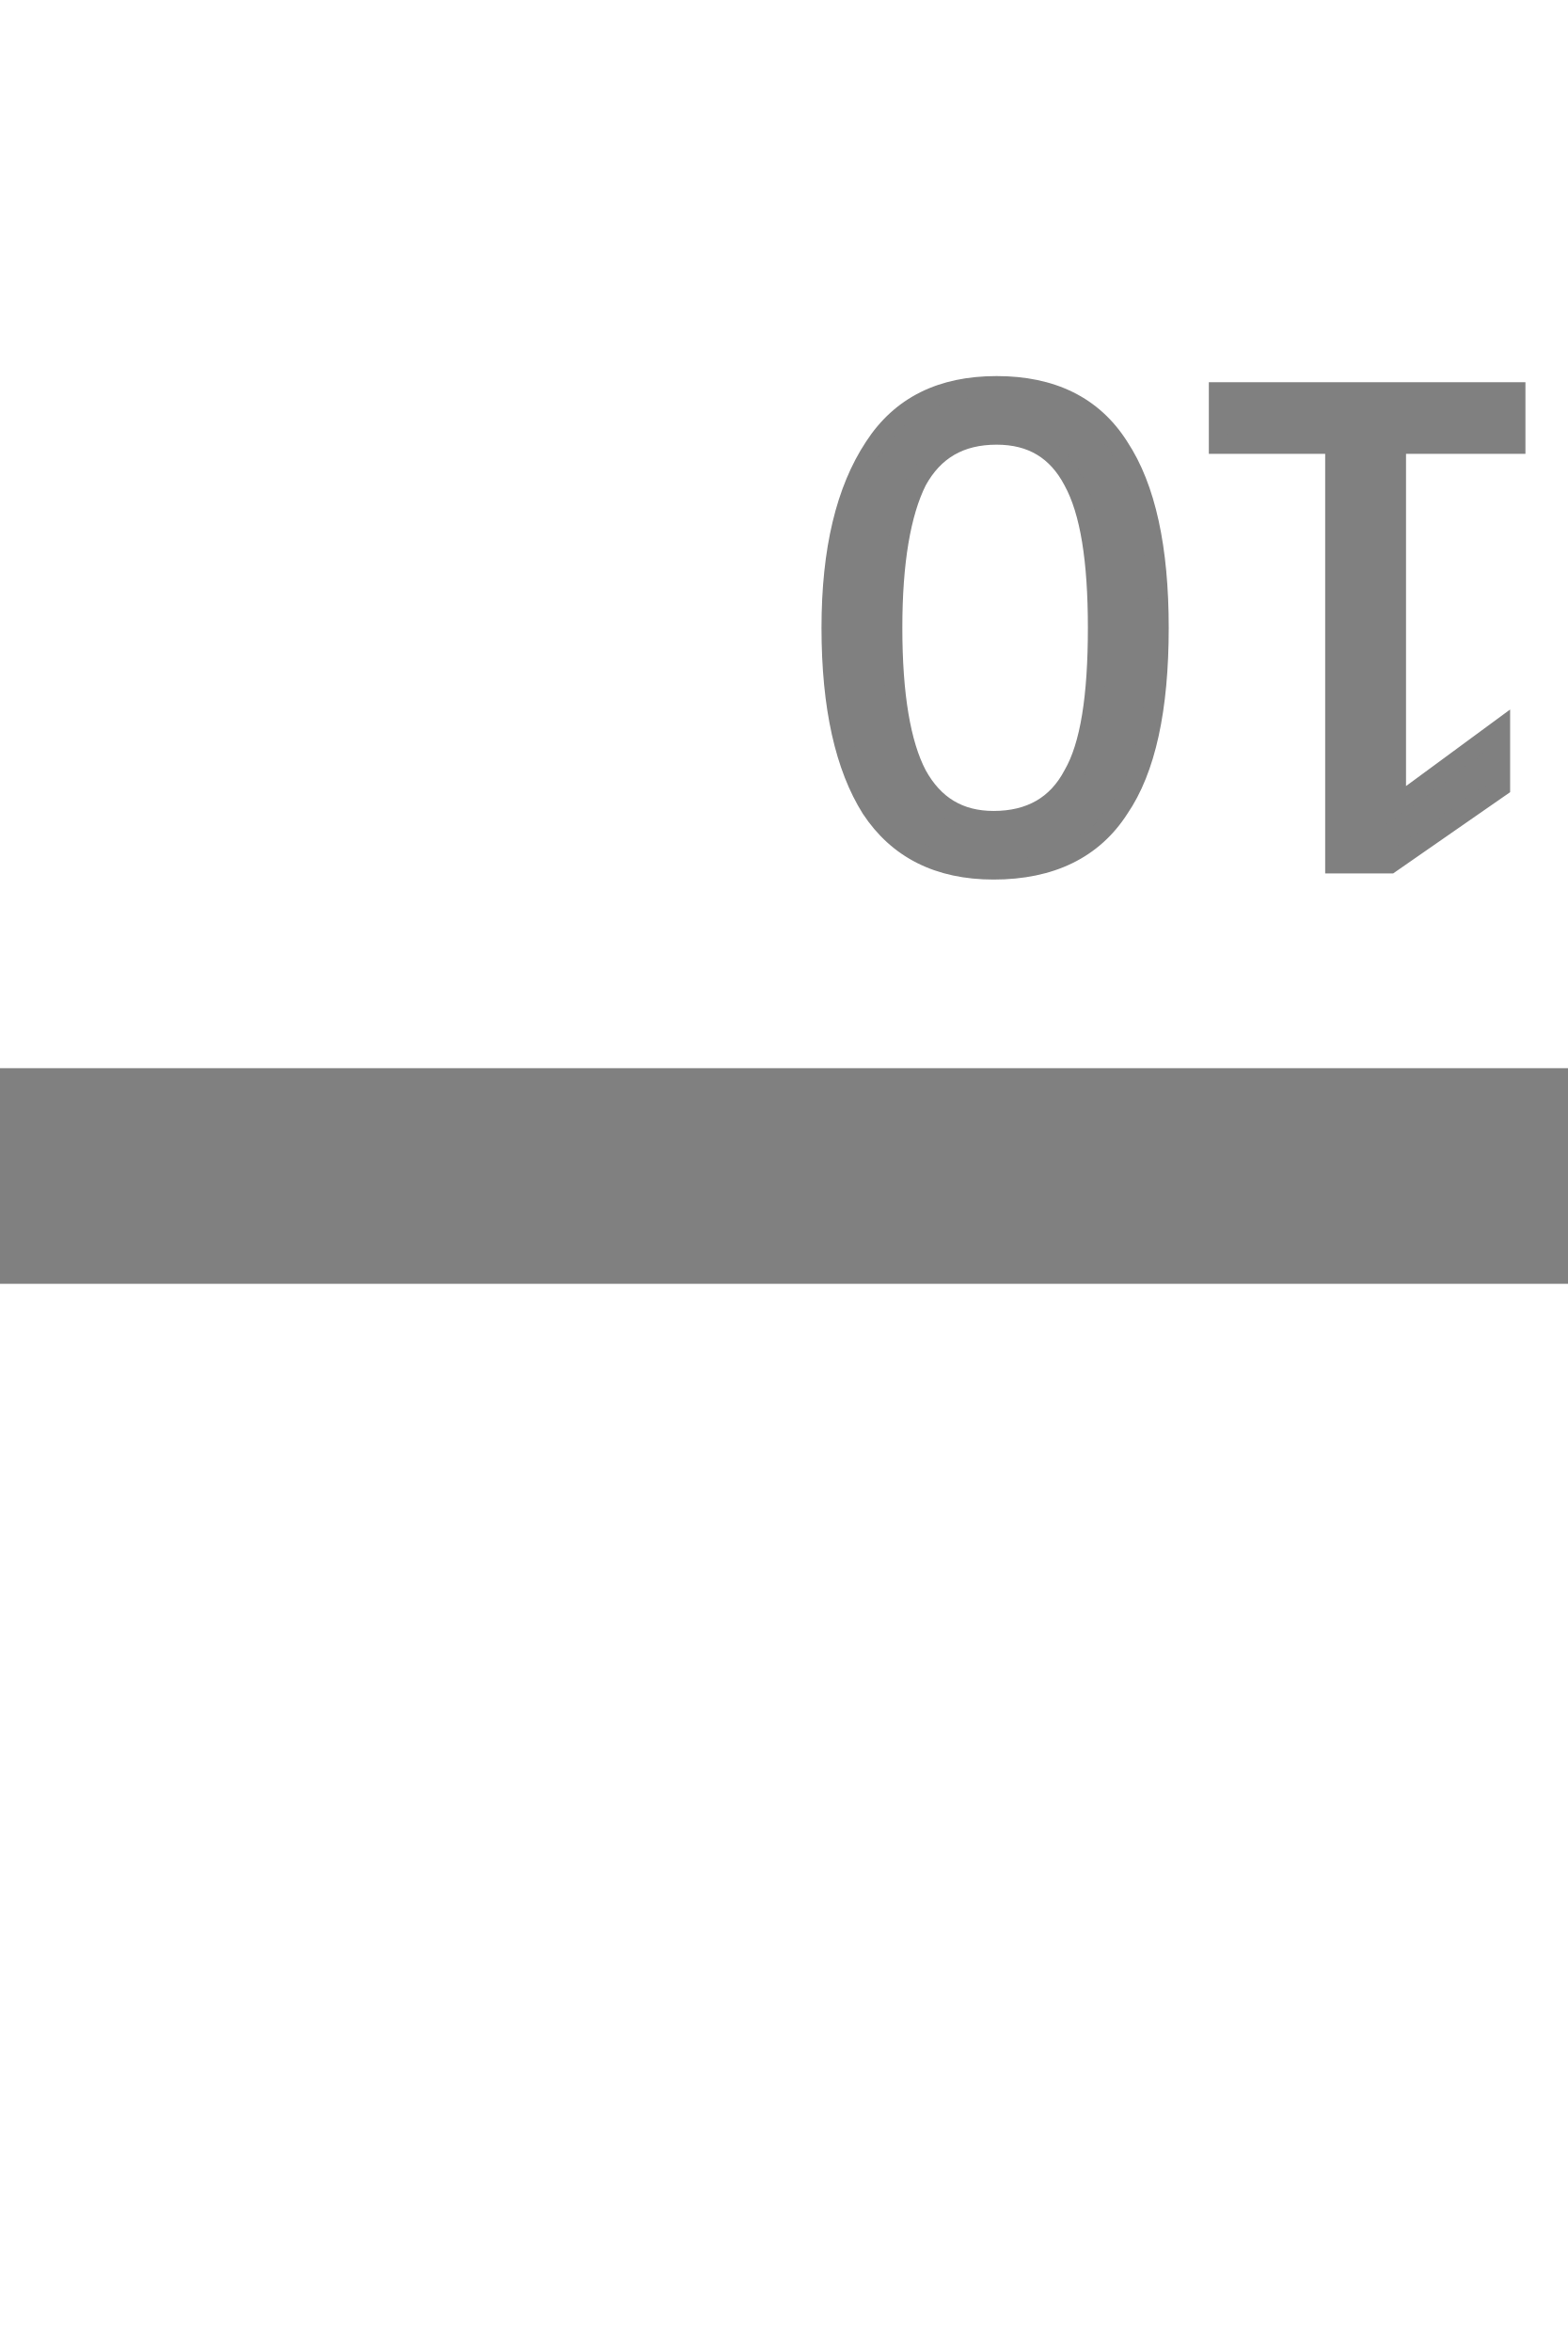
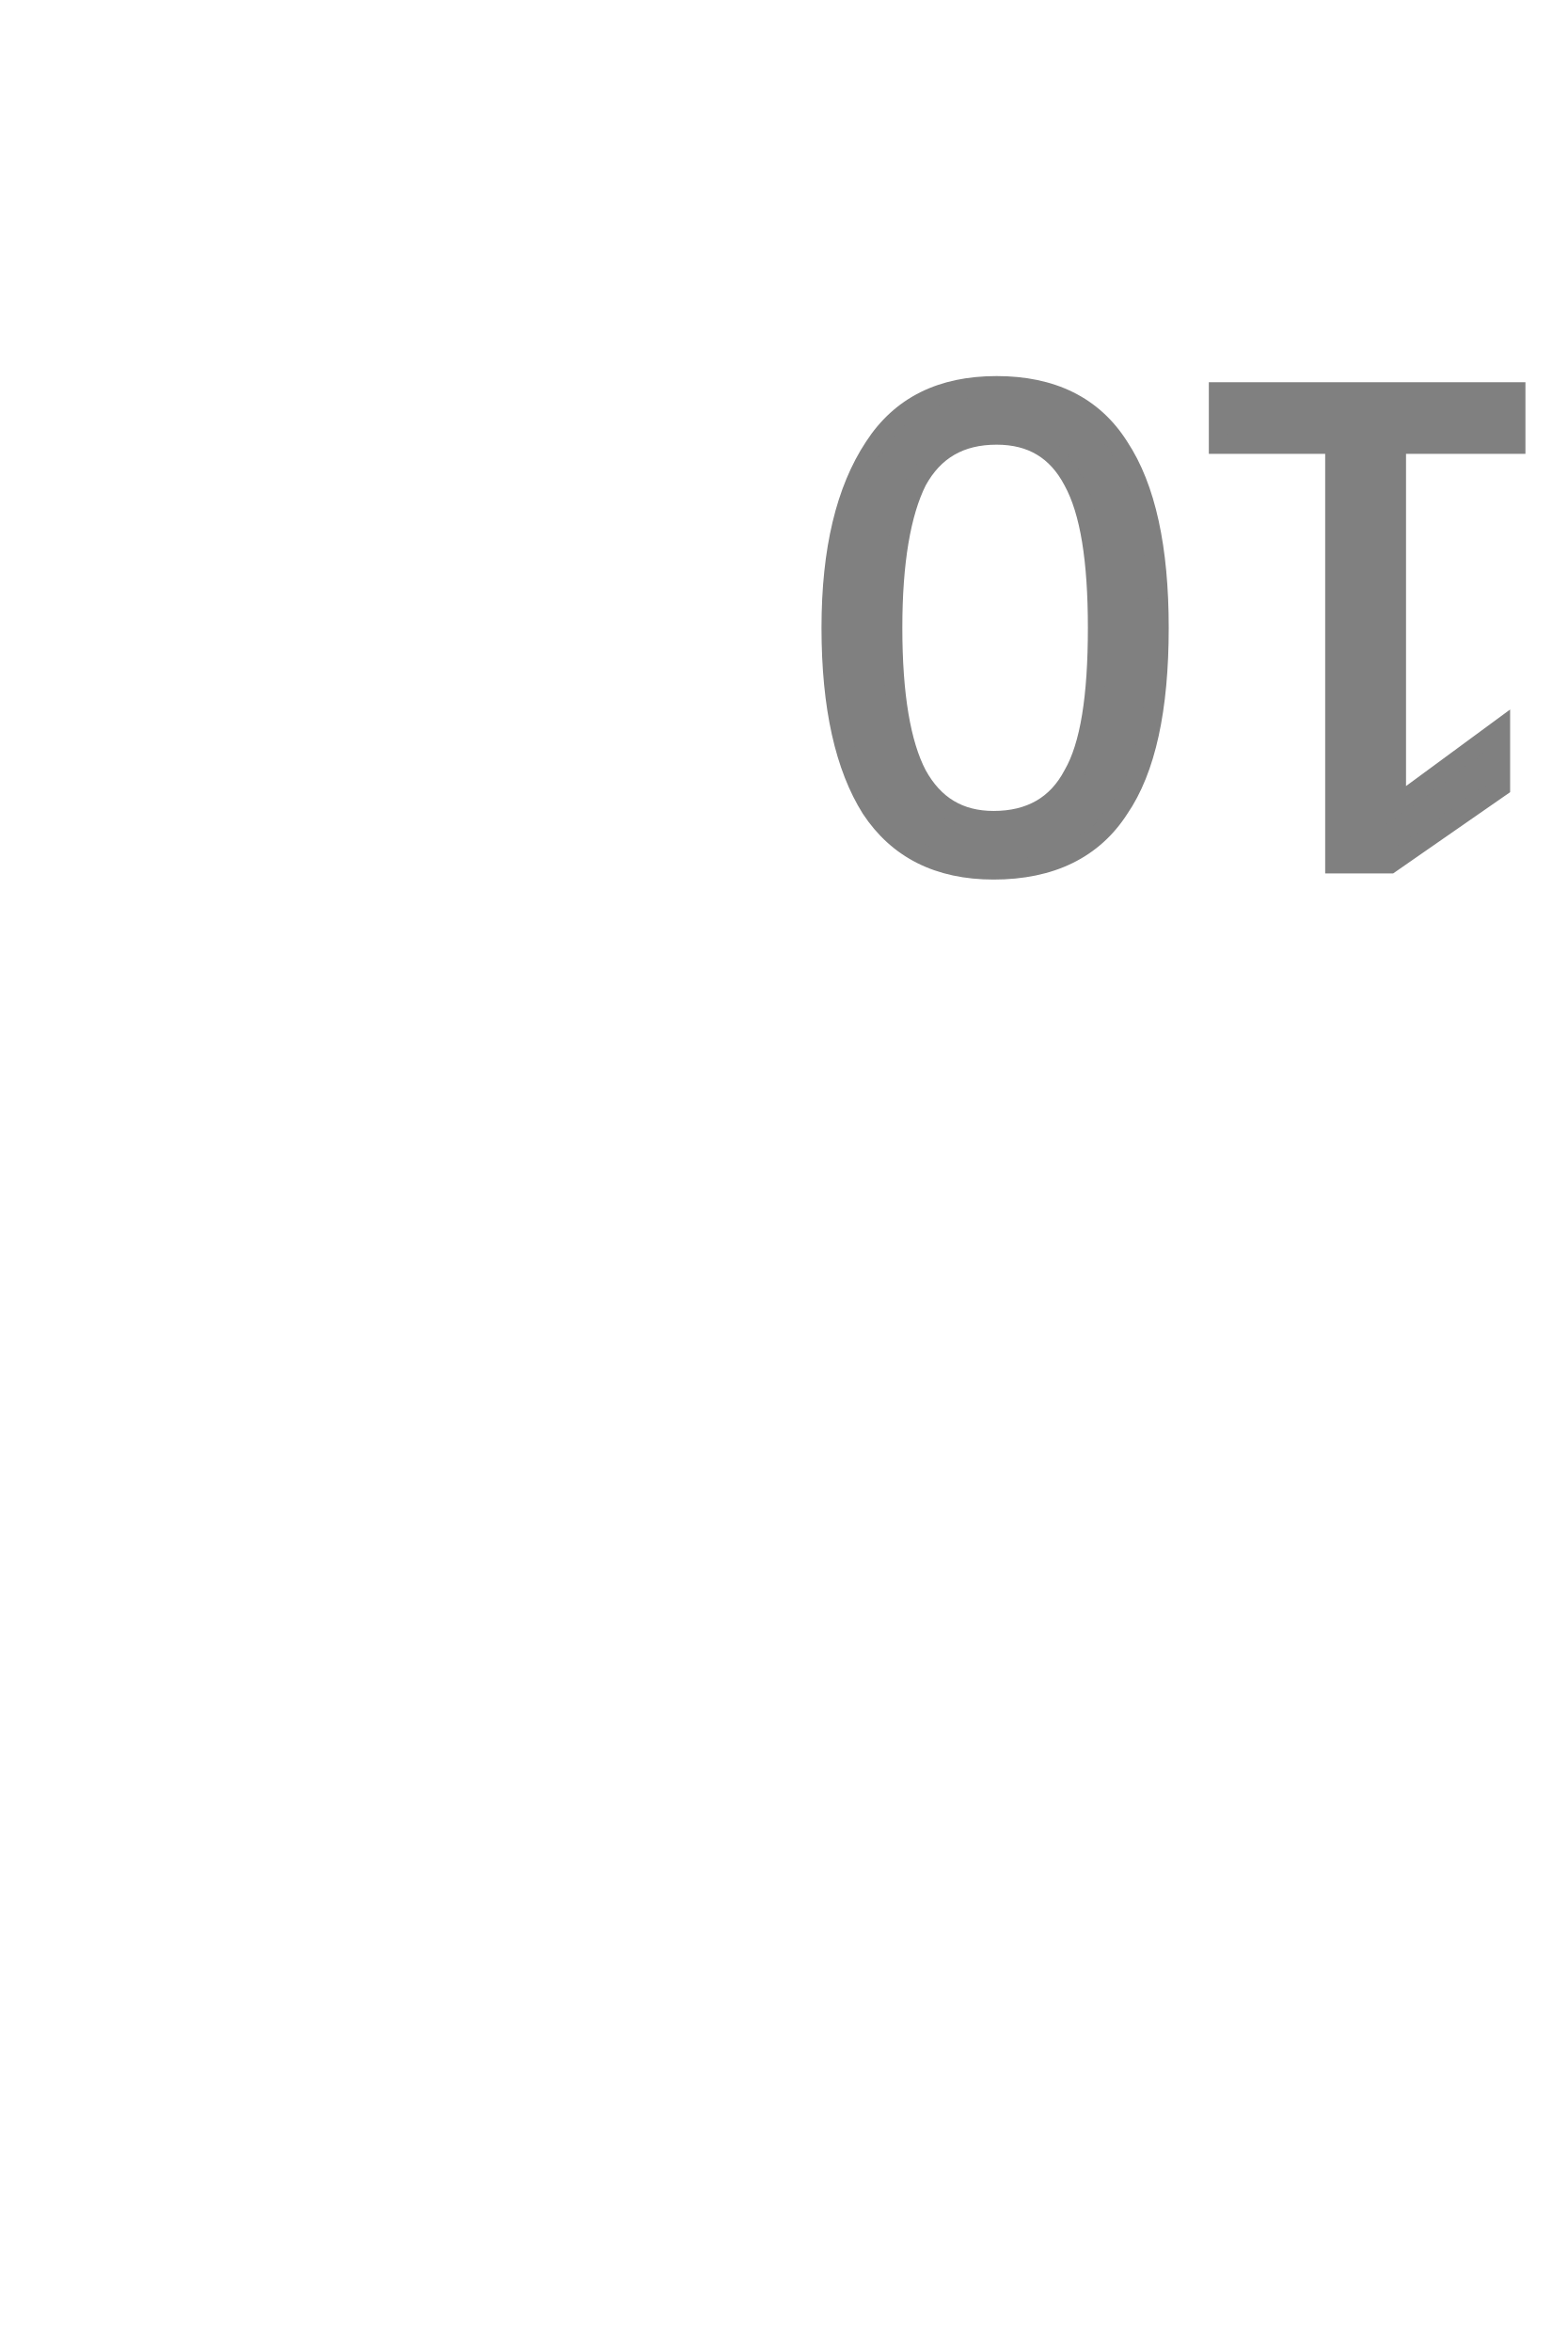
<svg xmlns="http://www.w3.org/2000/svg" height="12" overflow="visible" viewBox="0 0 8 12" width="8">
  <g id="turnout" stroke="gray" transform="scale(1, 1) translate(8,12) rotate(180)">
-     <path d="M8,6 L0,6 M4,0,L3,1.5" id="_basic" stroke-linecap="round" stroke-width="1.1" visibility="visible" />
+     <path d="M8,6 L0,6 M4,0,L3,1.5" id="_basic" stroke-linecap="round" stroke-width="1.1" visibility="hidden" />
    <path d="M4,0,L0,6 M8,6 L0,6" id="_between" stroke="yellow" stroke-dasharray="1,0.5" stroke-width="1.1" visibility="hidden" />
-     <path d="M4,0,L0,6" id="_reverse" stroke-linecap="round" stroke-width="1.1" visibility="hidden" />
+     <path d="M4,0,L0,6" id="_reverse" stroke-linecap="round" stroke-width="1.1" visibility="visible" />
    <path d="M4,0,L0,6 M8,6 L0,6" id="_both" stroke-linecap="round" stroke-width="1.1" visibility="hidden" />
    <text fill="gray" font-family="Arial" font-size="3.5" id="_show_id" stroke-width="0.1" x="0" y="10">10</text>
    <path d="M0,10.5,L4,10.5" id="support_lines" stroke="gray" stroke-linecap="round" stroke-width="0.3" />
  </g>
</svg>
